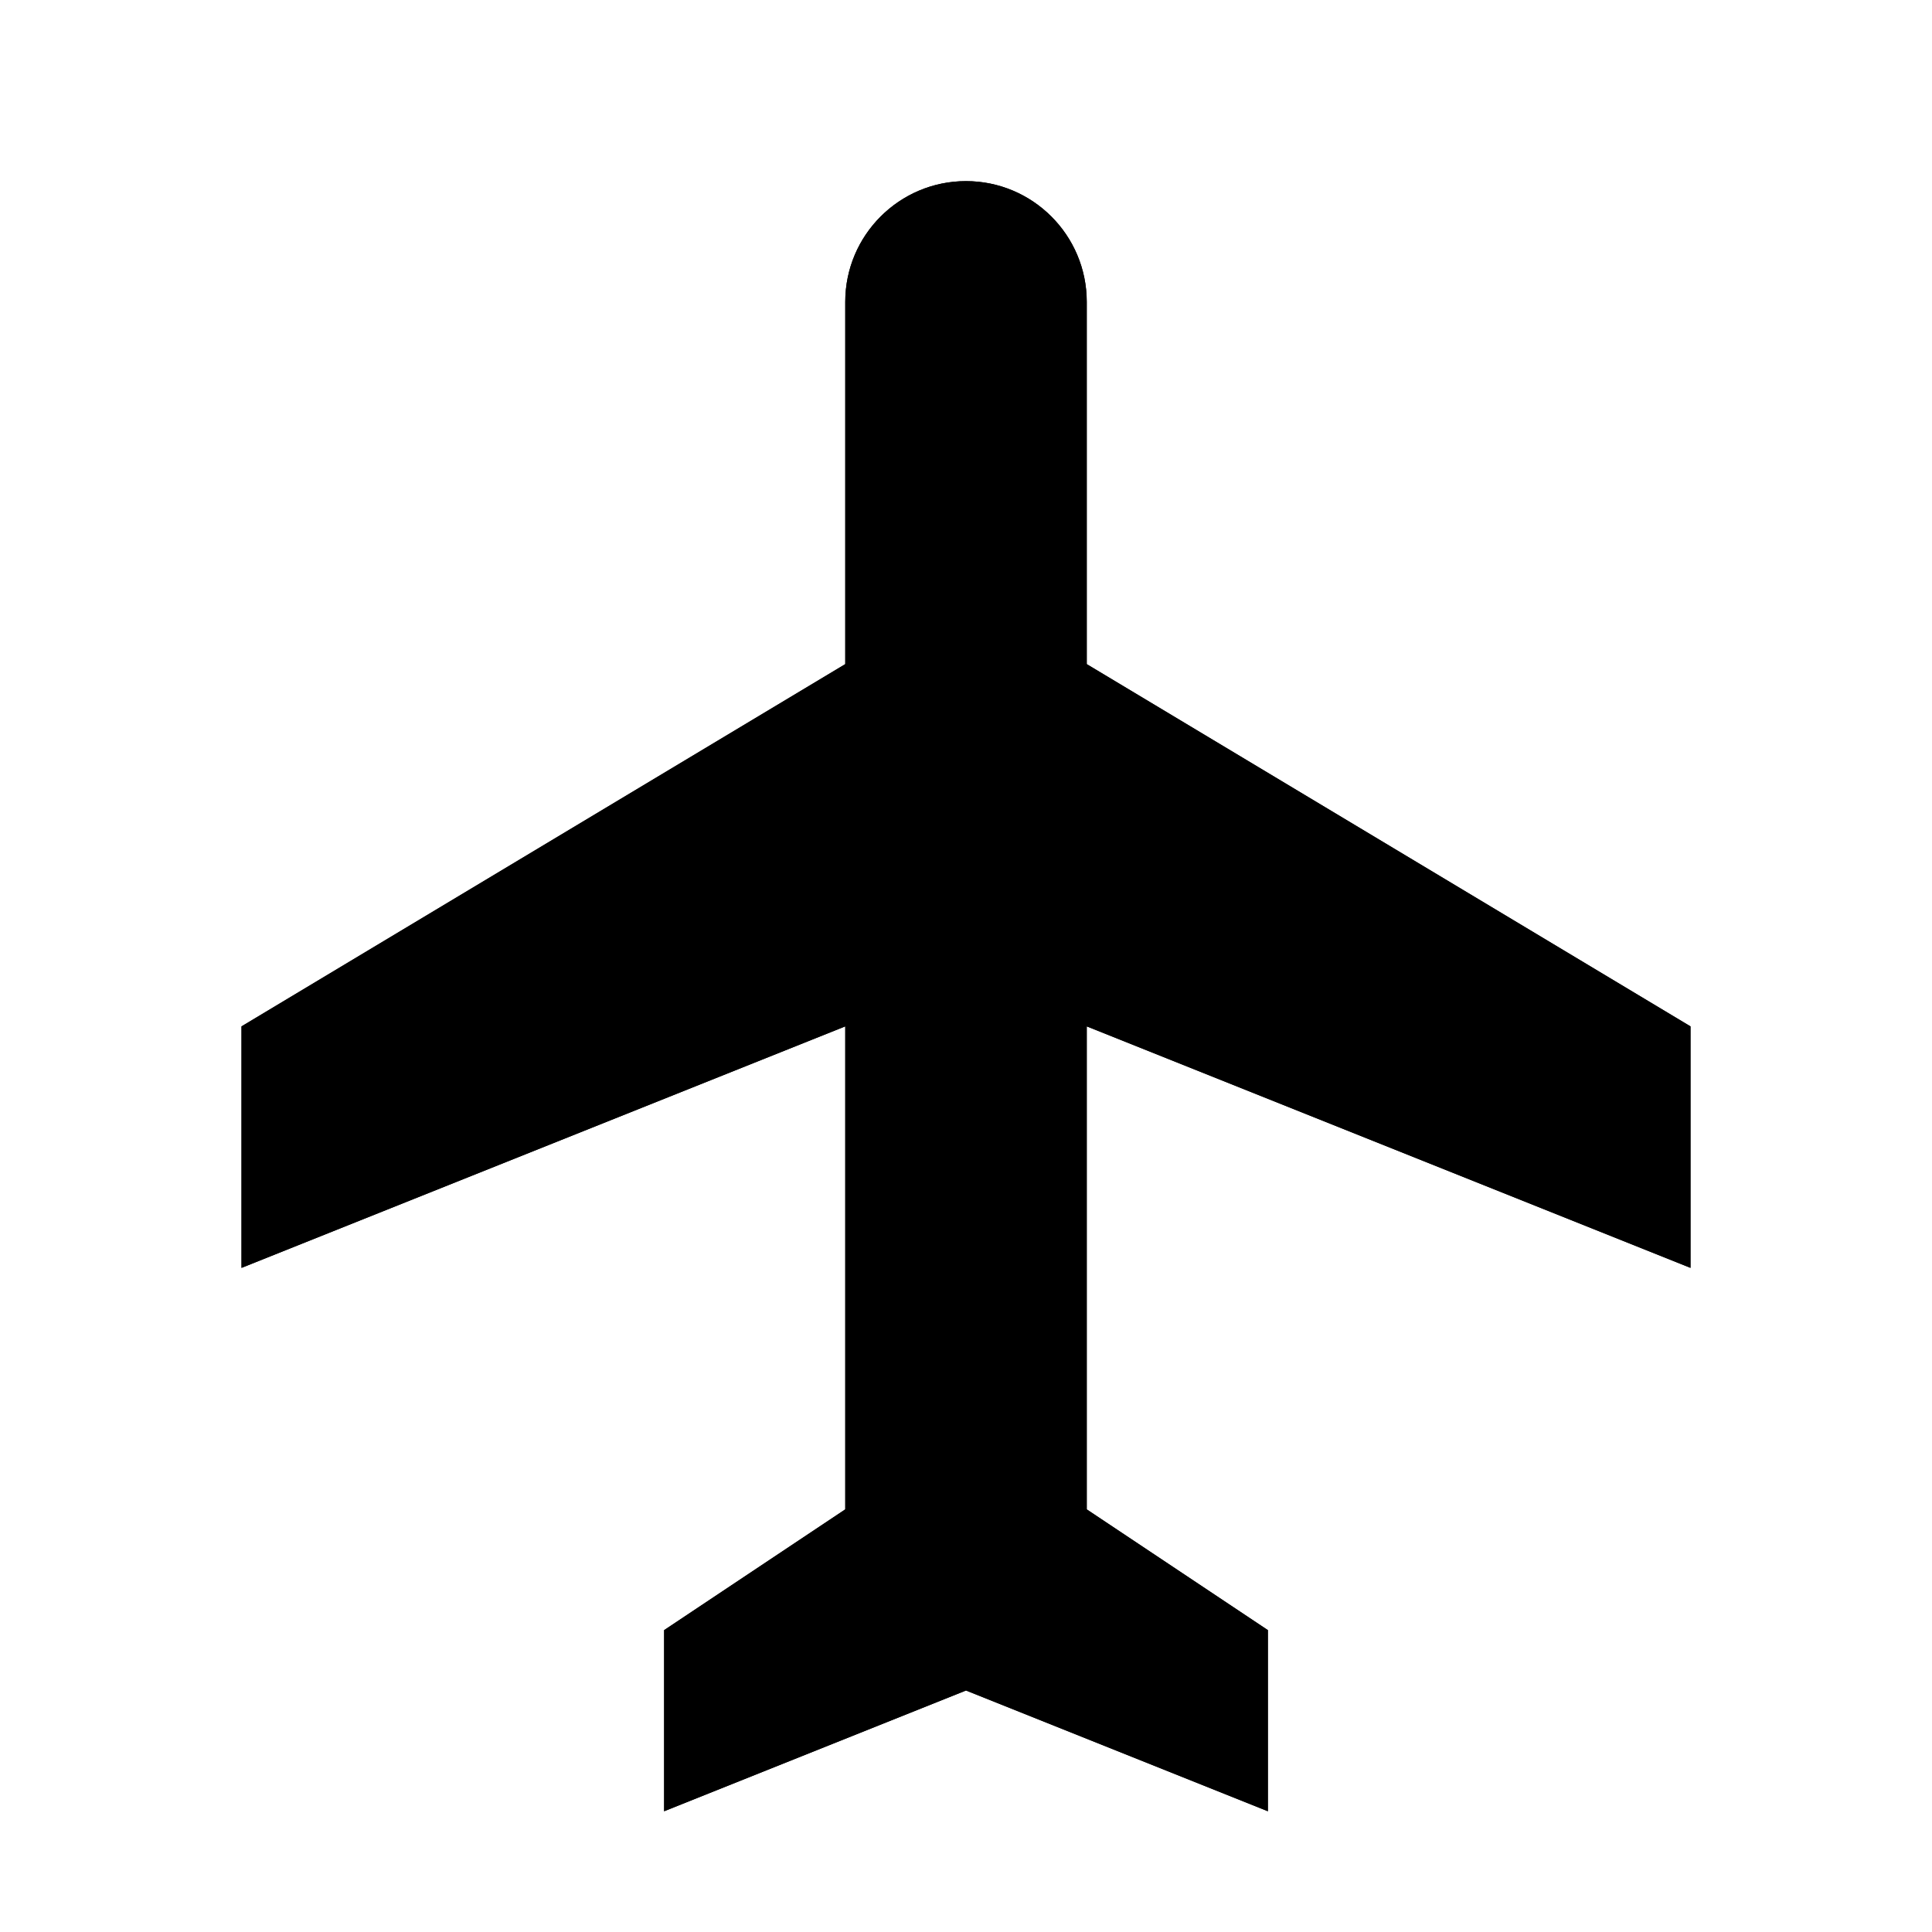
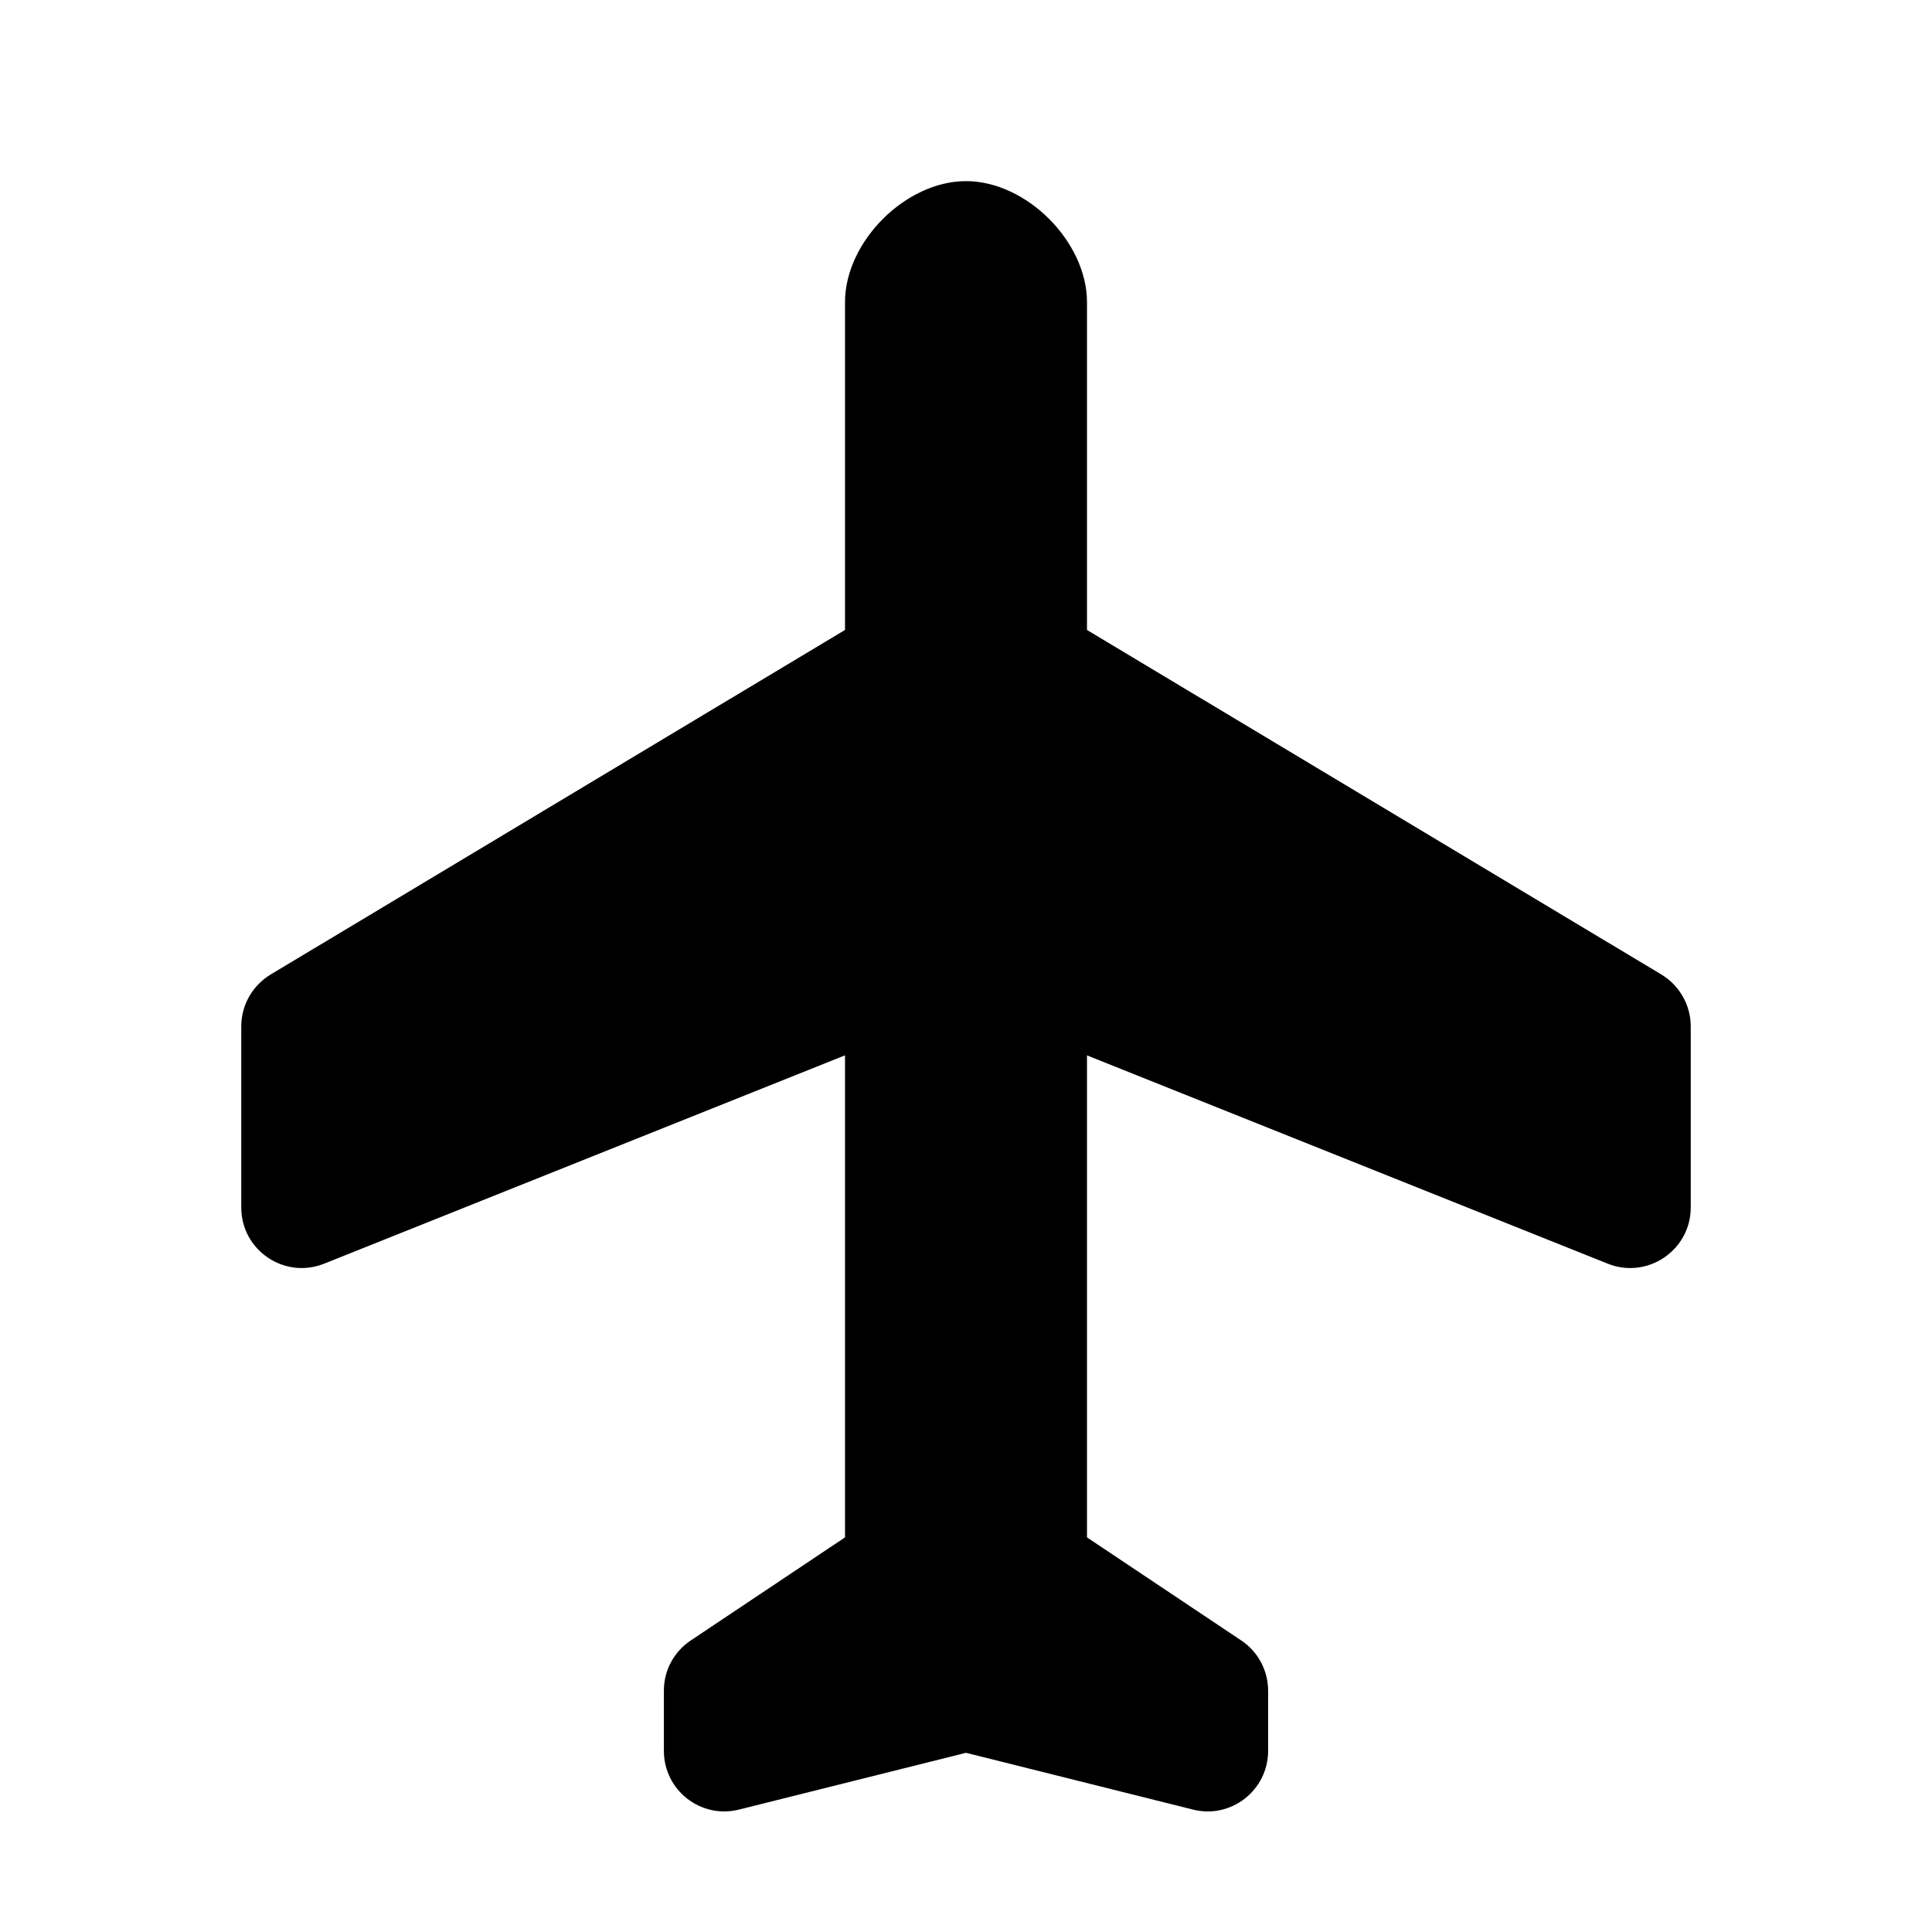
- <svg xmlns="http://www.w3.org/2000/svg" baseProfile="full" height="16" version="1.1" width="16">
-   <defs />
-   <path d="m 632,49.5 c -0.552,0 -1,0.448 -1,1 v 3 l -5,3 v 2 l 5,-2 v 4 l -1.5,1 V 63 l 2.5,-1 2.5,1 v -1.5 l -1.5,-1 v -4 l 5,2 v -2 l -5,-3 v -3 c 0,-0.552 -0.448,-1 -1,-1 z" fill="#000" transform="translate(8.0,8.0) translate(-632.0,-56.0)" />
-   <path d="m 632,49.5 c -0.552,0 -1,0.448 -1,1 v 3 l -5,3 v 2 l 5,-2 v 4 l -1.5,1 V 63 l 2.5,-1 2.5,1 v -1.5 l -1.5,-1 v -4 l 5,2 v -2 l -5,-3 v -3 c 0,-0.552 -0.448,-1 -1,-1 z" fill="#000" transform="translate(8.0,8.0) translate(-632.0,-56.0)" />
+ <svg xmlns="http://www.w3.org/2000/svg" width="16" height="16">
+   <path d="M 8.0,1.5 C 7.5,1.5 7.0,2.0 6.998,2.5 L 6.998,5.217 L 2.242,8.07 C 2.091,8.161 1.998,8.324 1.998,8.5 L 1.998,10.0 C 1.998,10.354 2.356,10.597 2.685,10.465 L 6.998,8.74 L 6.998,12.732 L 5.723,13.584 C 5.583,13.676 5.498,13.832 5.498,14.0 L 5.498,14.5 C 5.498,14.826 5.804,15.066 6.121,14.986 L 8.0,14.516 L 9.879,14.986 C 10.195,15.066 10.502,14.826 10.502,14.5 L 10.502,14.0 C 10.501,13.832 10.417,13.676 10.277,13.584 L 9.002,12.732 L 9.002,8.74 L 13.314,10.465 C 13.643,10.597 14.002,10.354 14.002,10.0 L 14.002,8.5 C 14.002,8.324 13.909,8.161 13.758,8.07 L 9.002,5.217 L 9.002,2.5 C 9.0,2.0 8.5,1.5 8.0,1.5" fill="#000" />
</svg>
